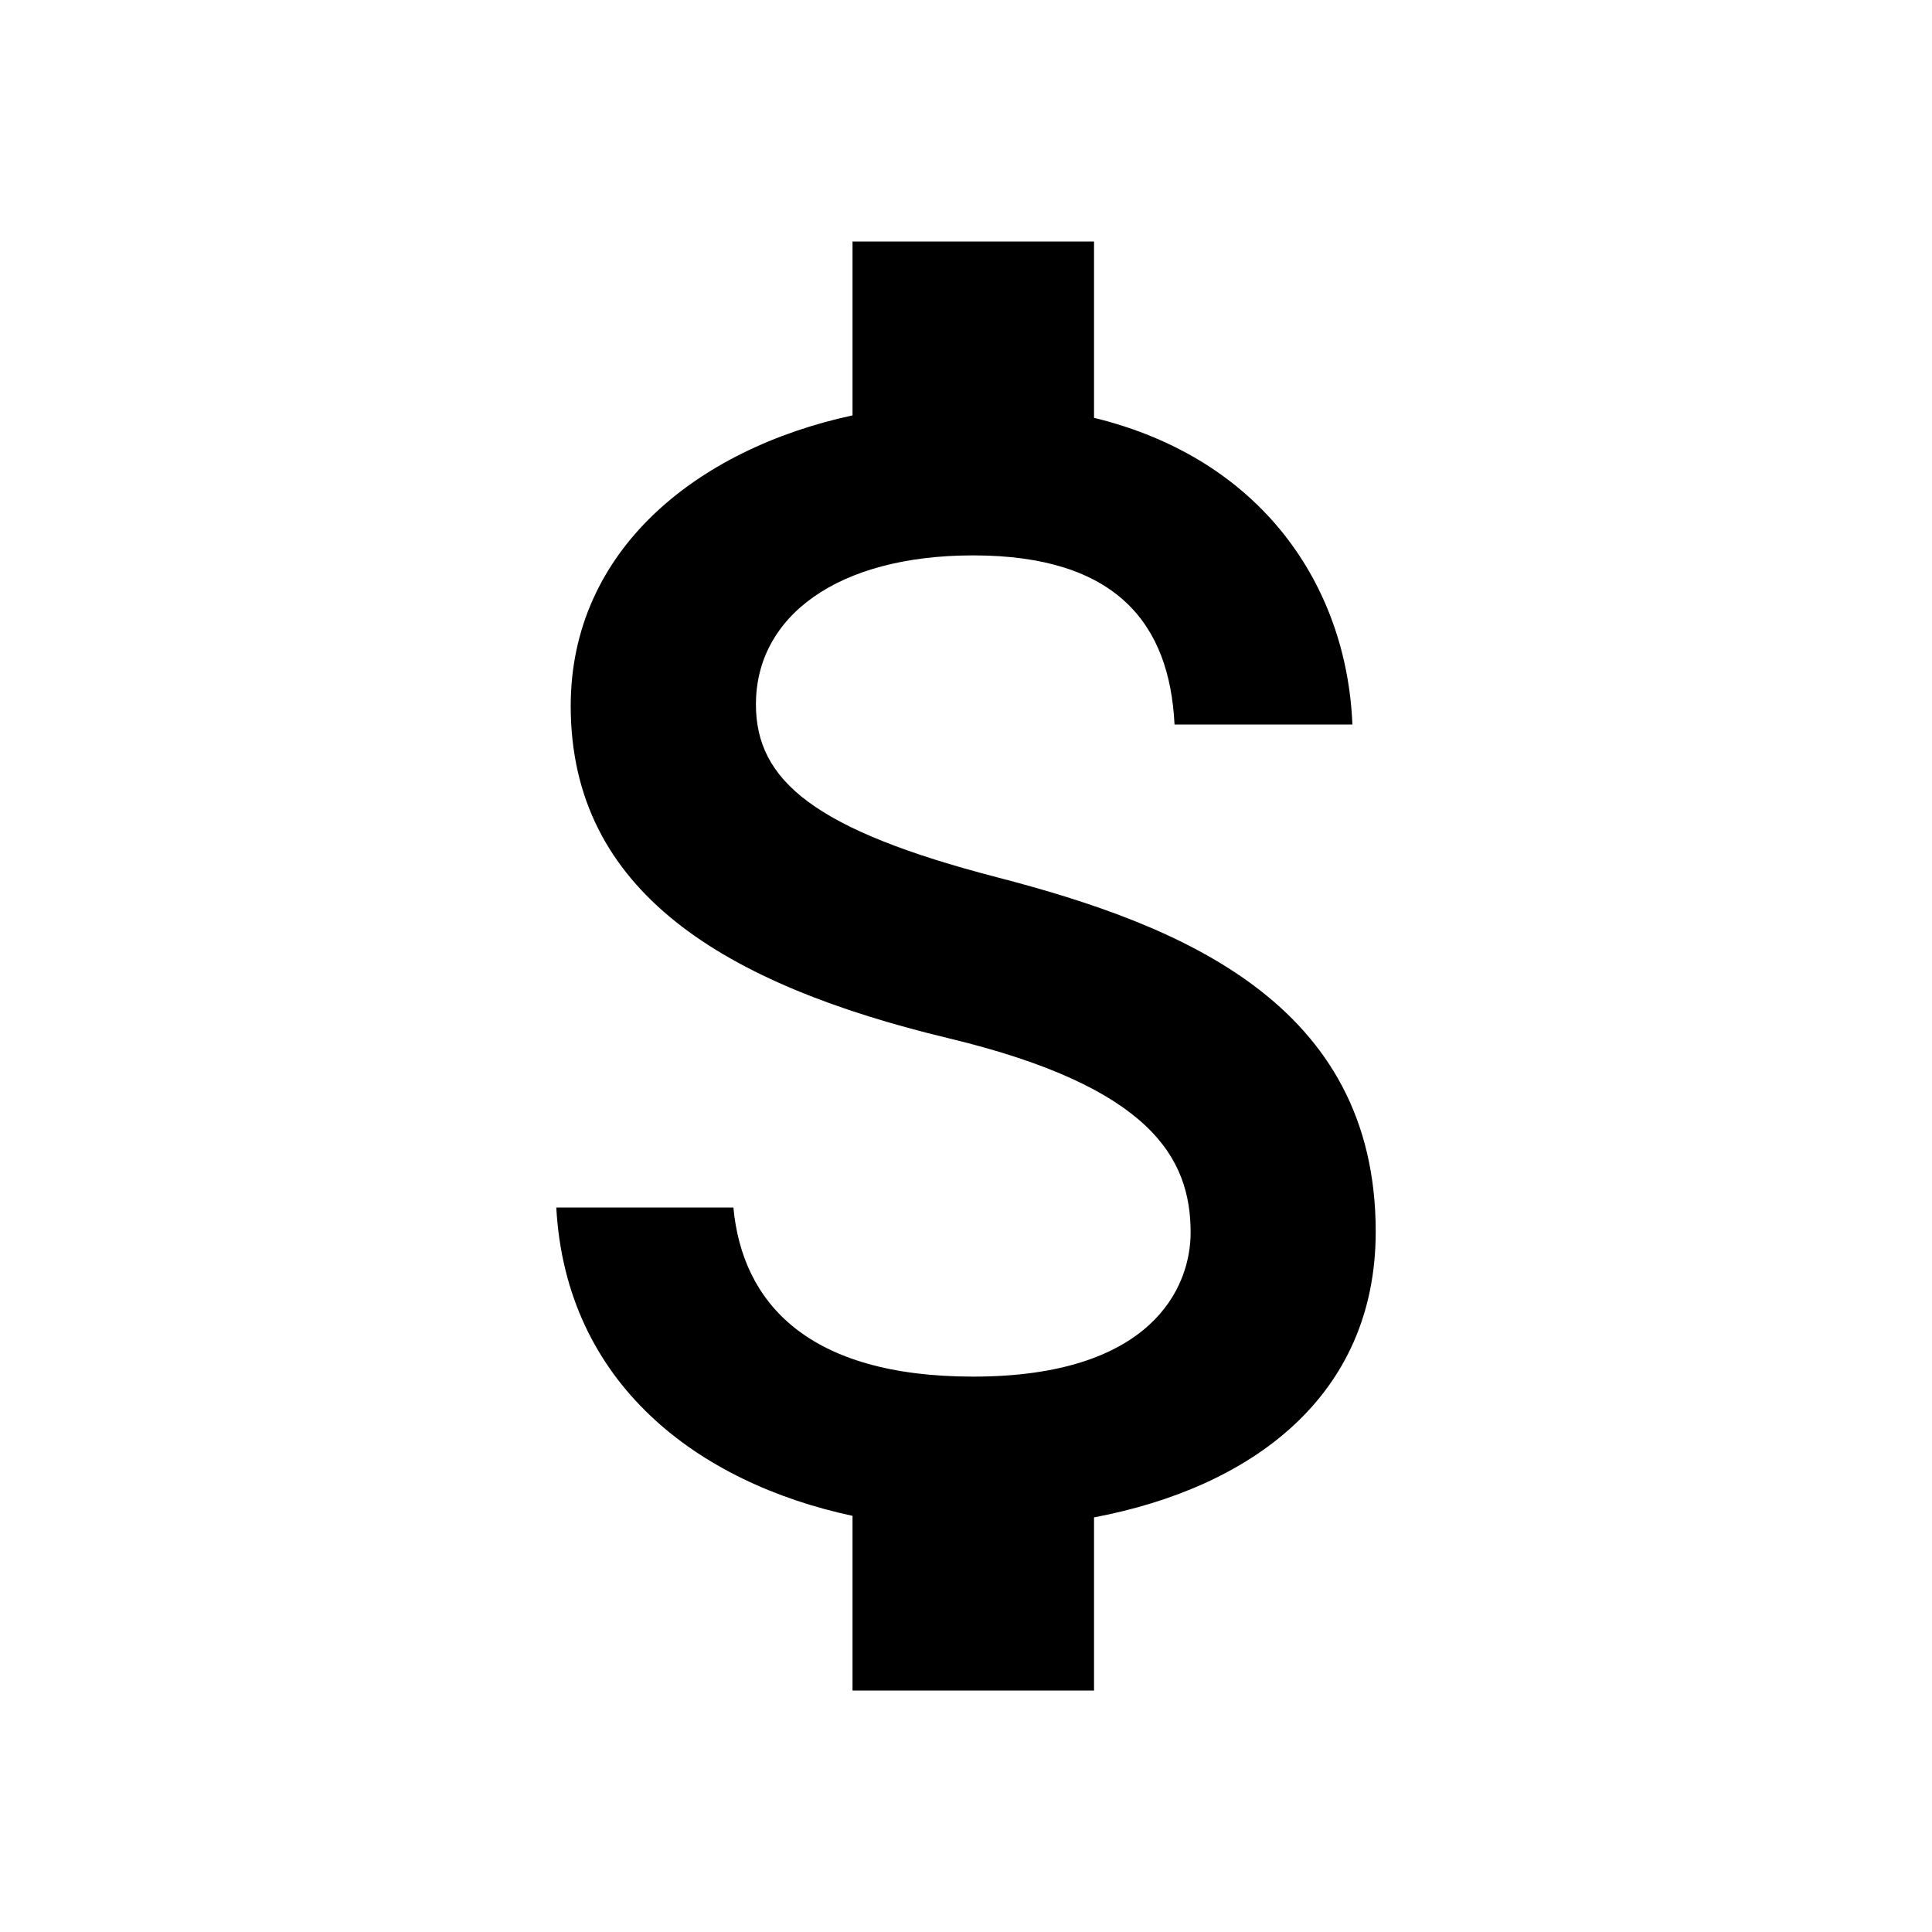
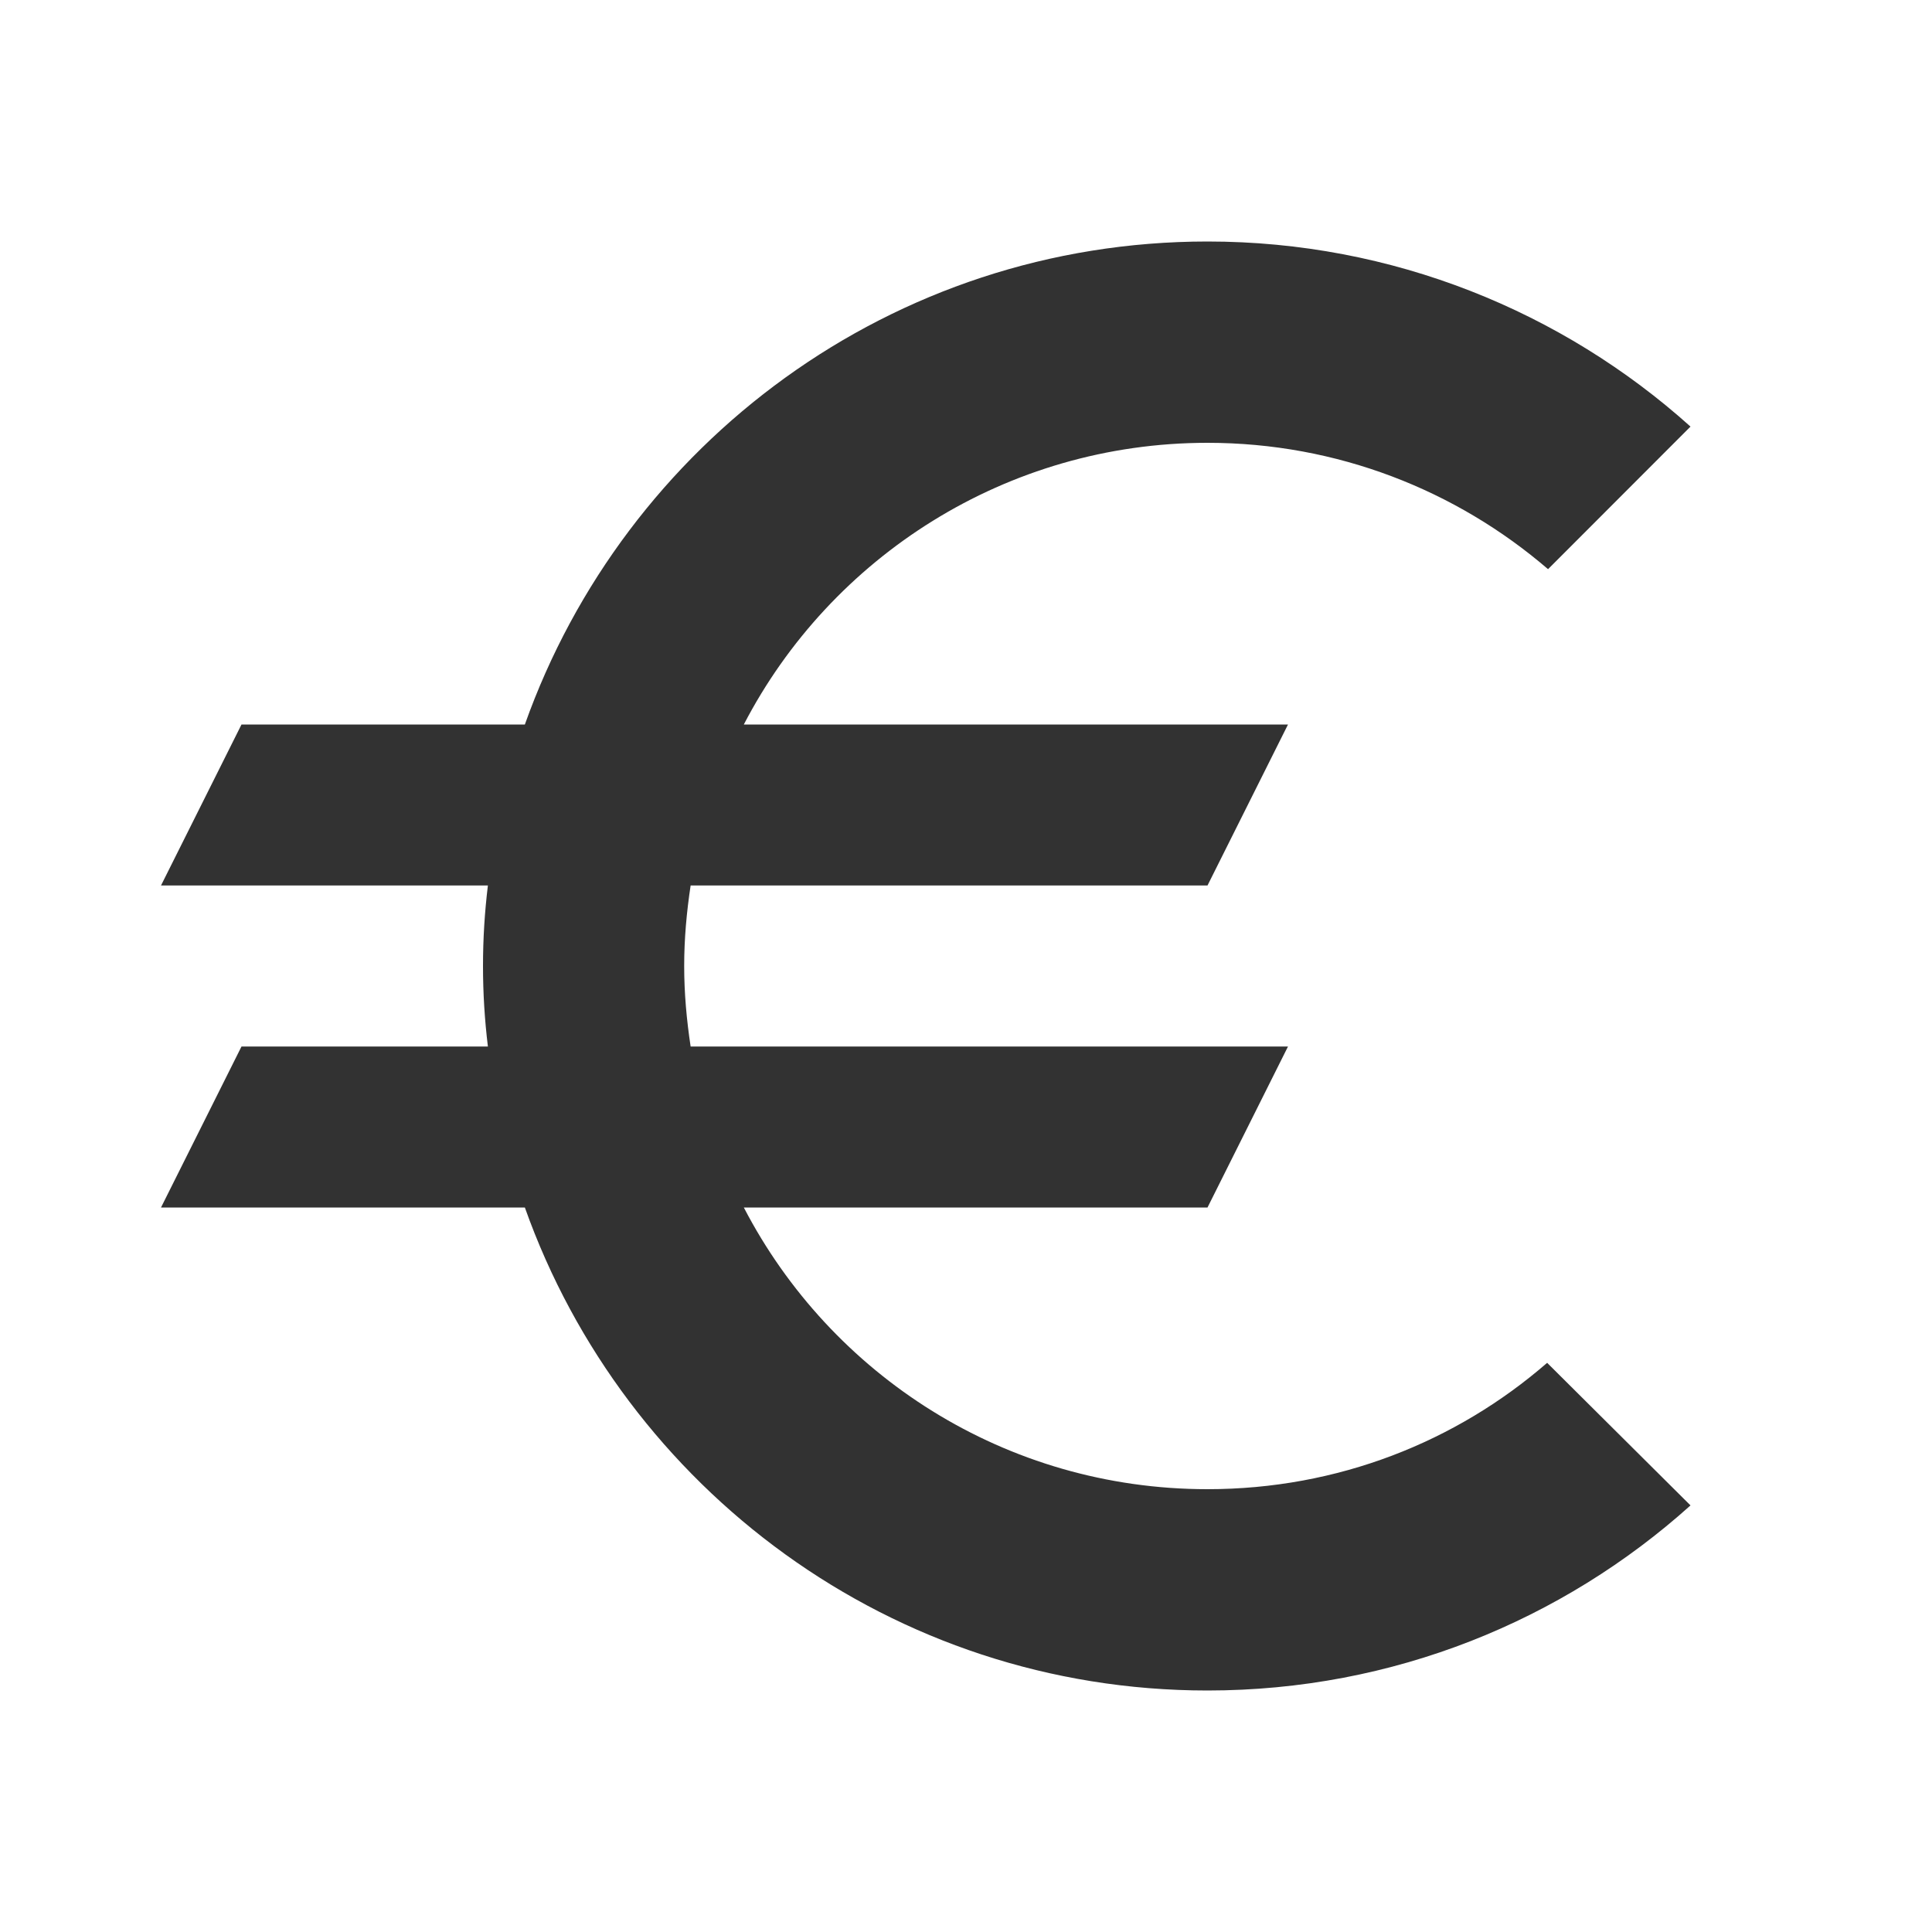
<svg xmlns="http://www.w3.org/2000/svg" width="15" height="15" viewBox="0 0 15 15" fill="none">
-   <path d="M7.744 6.812C6.325 6.444 5.869 6.062 5.869 5.469C5.869 4.787 6.5 4.312 7.556 4.312C8.669 4.312 9.081 4.844 9.119 5.625H10.5C10.456 4.55 9.8 3.562 8.494 3.244V1.875H6.619V3.225C5.406 3.487 4.431 4.275 4.431 5.481C4.431 6.925 5.625 7.644 7.369 8.062C8.931 8.438 9.244 8.988 9.244 9.569C9.244 10 8.938 10.688 7.556 10.688C6.269 10.688 5.763 10.113 5.694 9.375H4.319C4.394 10.744 5.419 11.512 6.619 11.769V13.125H8.494V11.781C9.713 11.55 10.681 10.844 10.681 9.562C10.681 7.787 9.163 7.181 7.744 6.812Z" fill="black" />
+   <path d="M9.375 11.562C7.806 11.562 6.45 10.675 5.775 9.375H9.375L10 8.125H5.362C5.331 7.919 5.312 7.713 5.312 7.5C5.312 7.287 5.331 7.081 5.362 6.875H9.375L10 5.625H5.775C6.45 4.325 7.812 3.438 9.375 3.438C10.381 3.438 11.306 3.806 12.019 4.419L13.125 3.312C12.131 2.419 10.812 1.875 9.375 1.875C6.925 1.875 4.85 3.444 4.075 5.625H1.875L1.25 6.875H3.788C3.763 7.081 3.75 7.287 3.75 7.5C3.75 7.713 3.763 7.919 3.788 8.125H1.875L1.25 9.375H4.075C4.85 11.556 6.925 13.125 9.375 13.125C10.819 13.125 12.131 12.581 13.125 11.688L12.012 10.581C11.306 11.194 10.387 11.562 9.375 11.562Z" fill="#323232" />
</svg>
